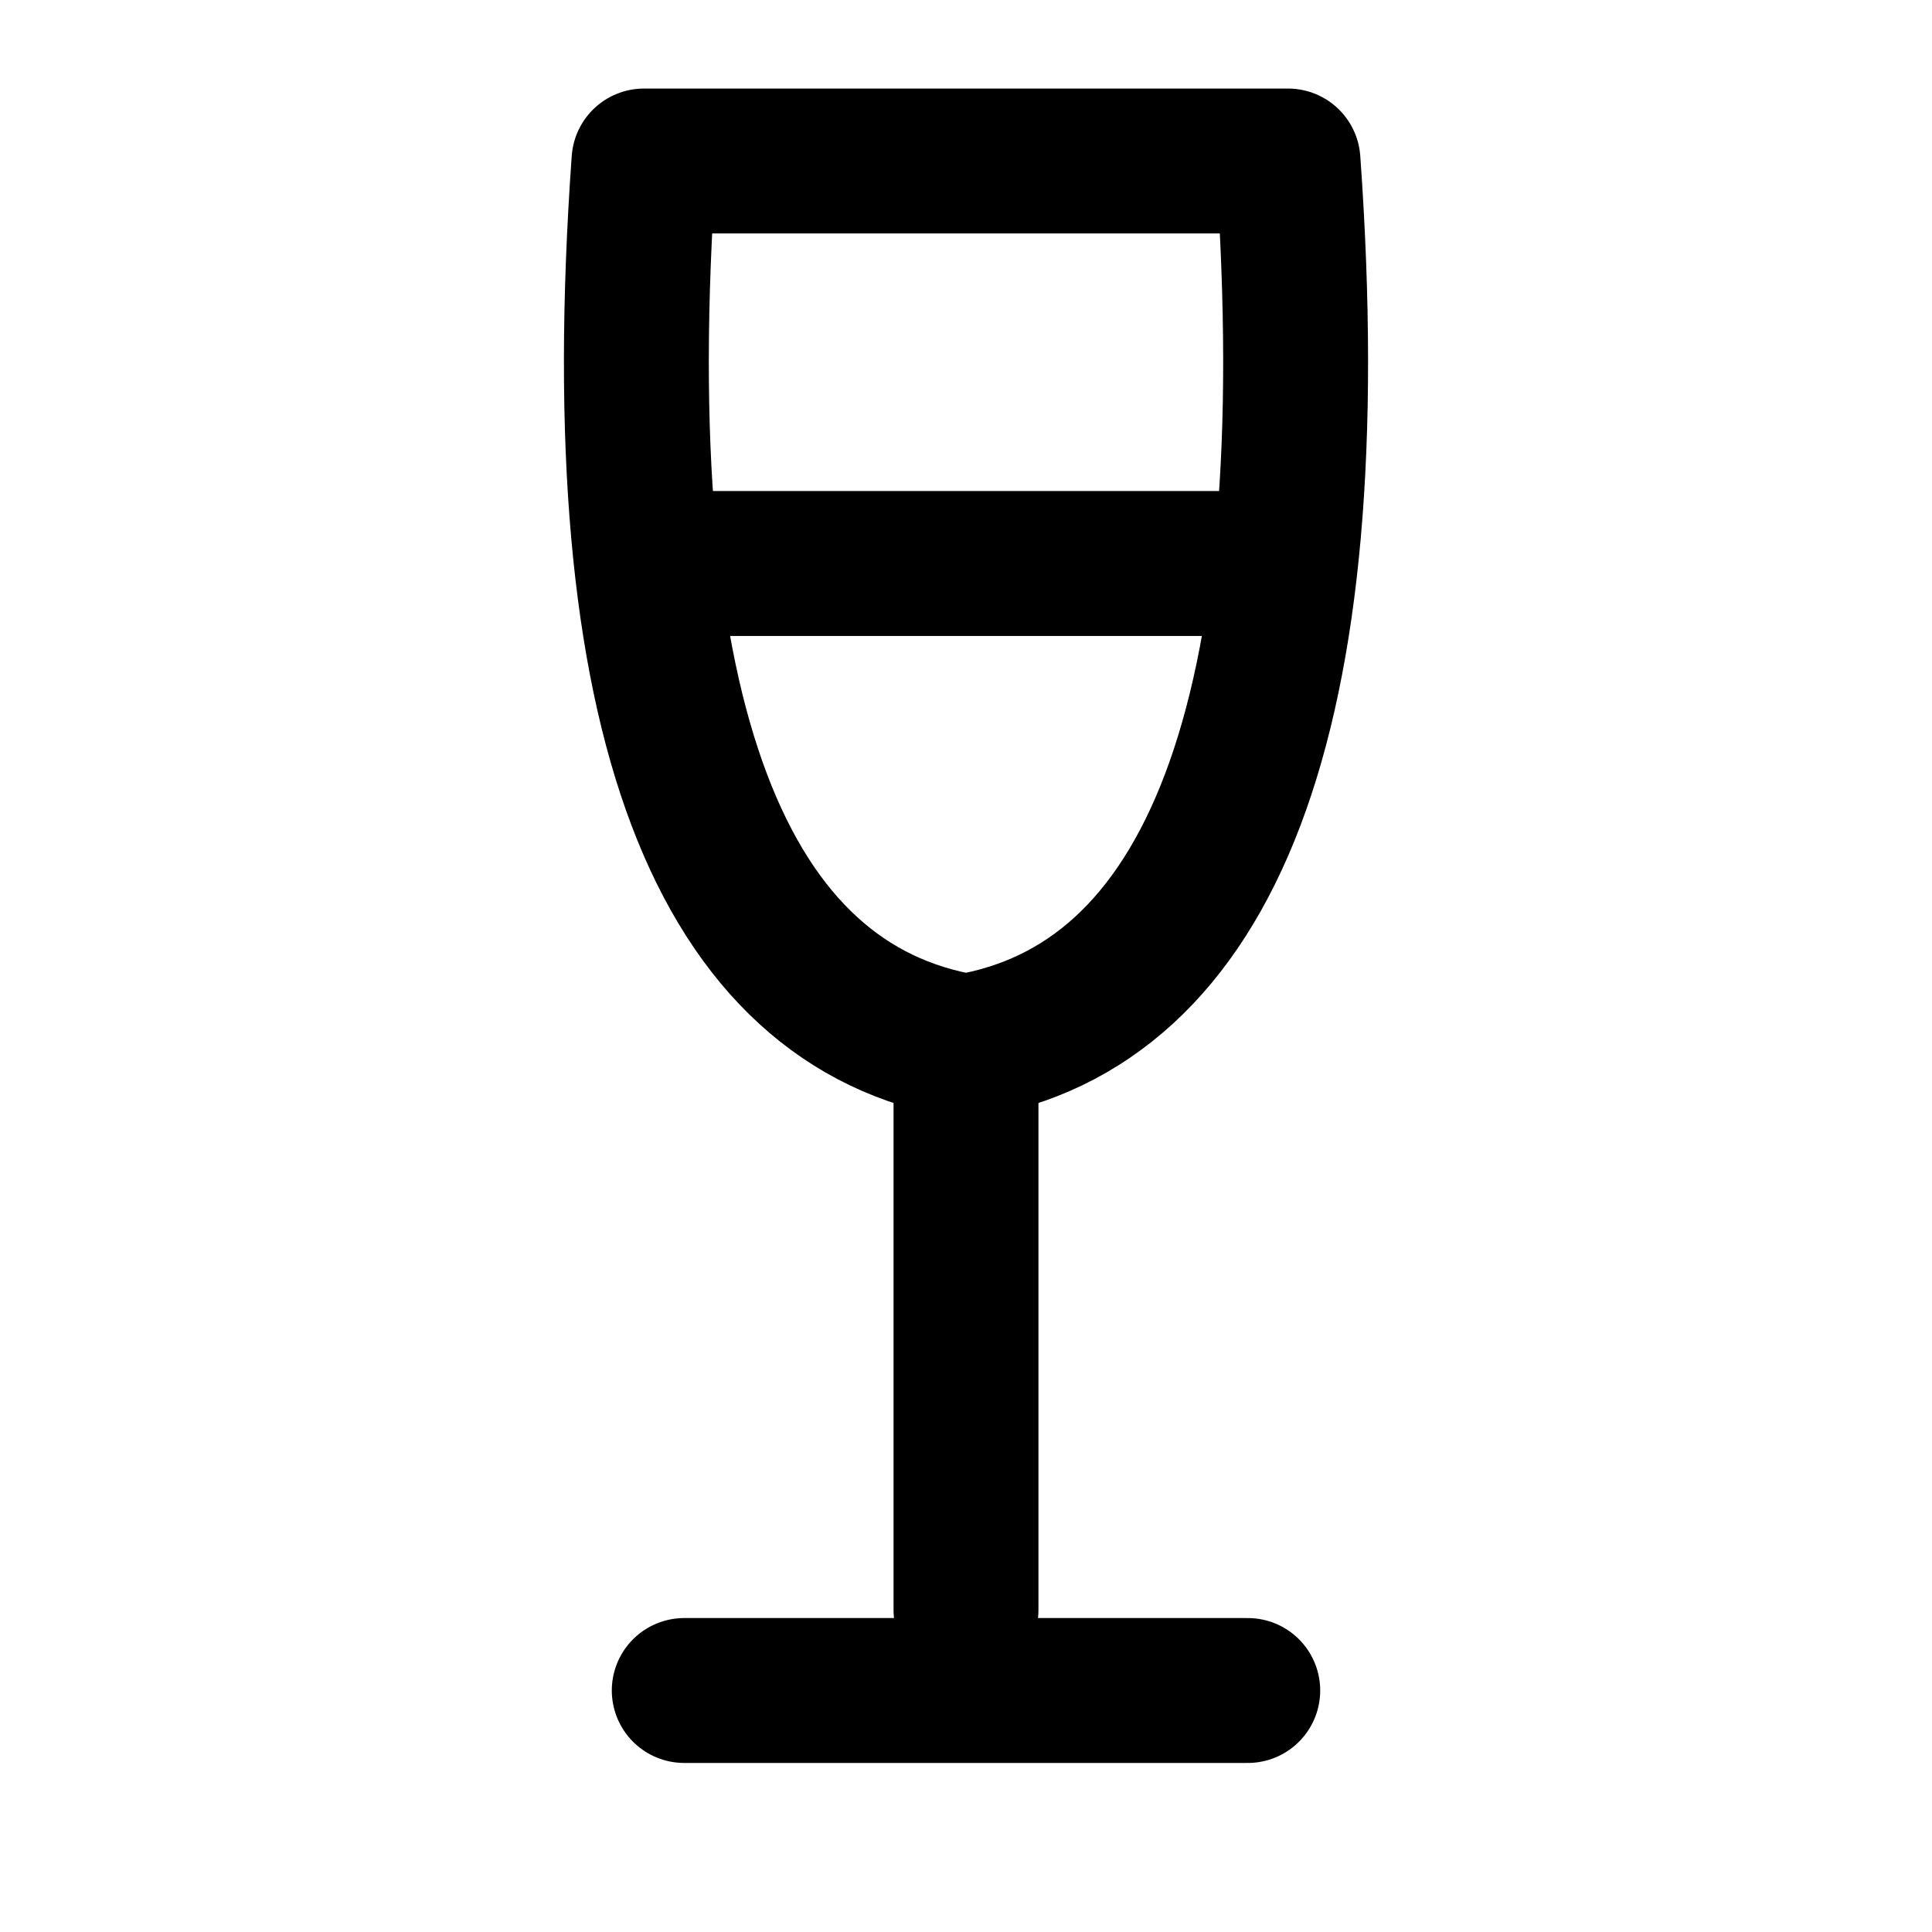
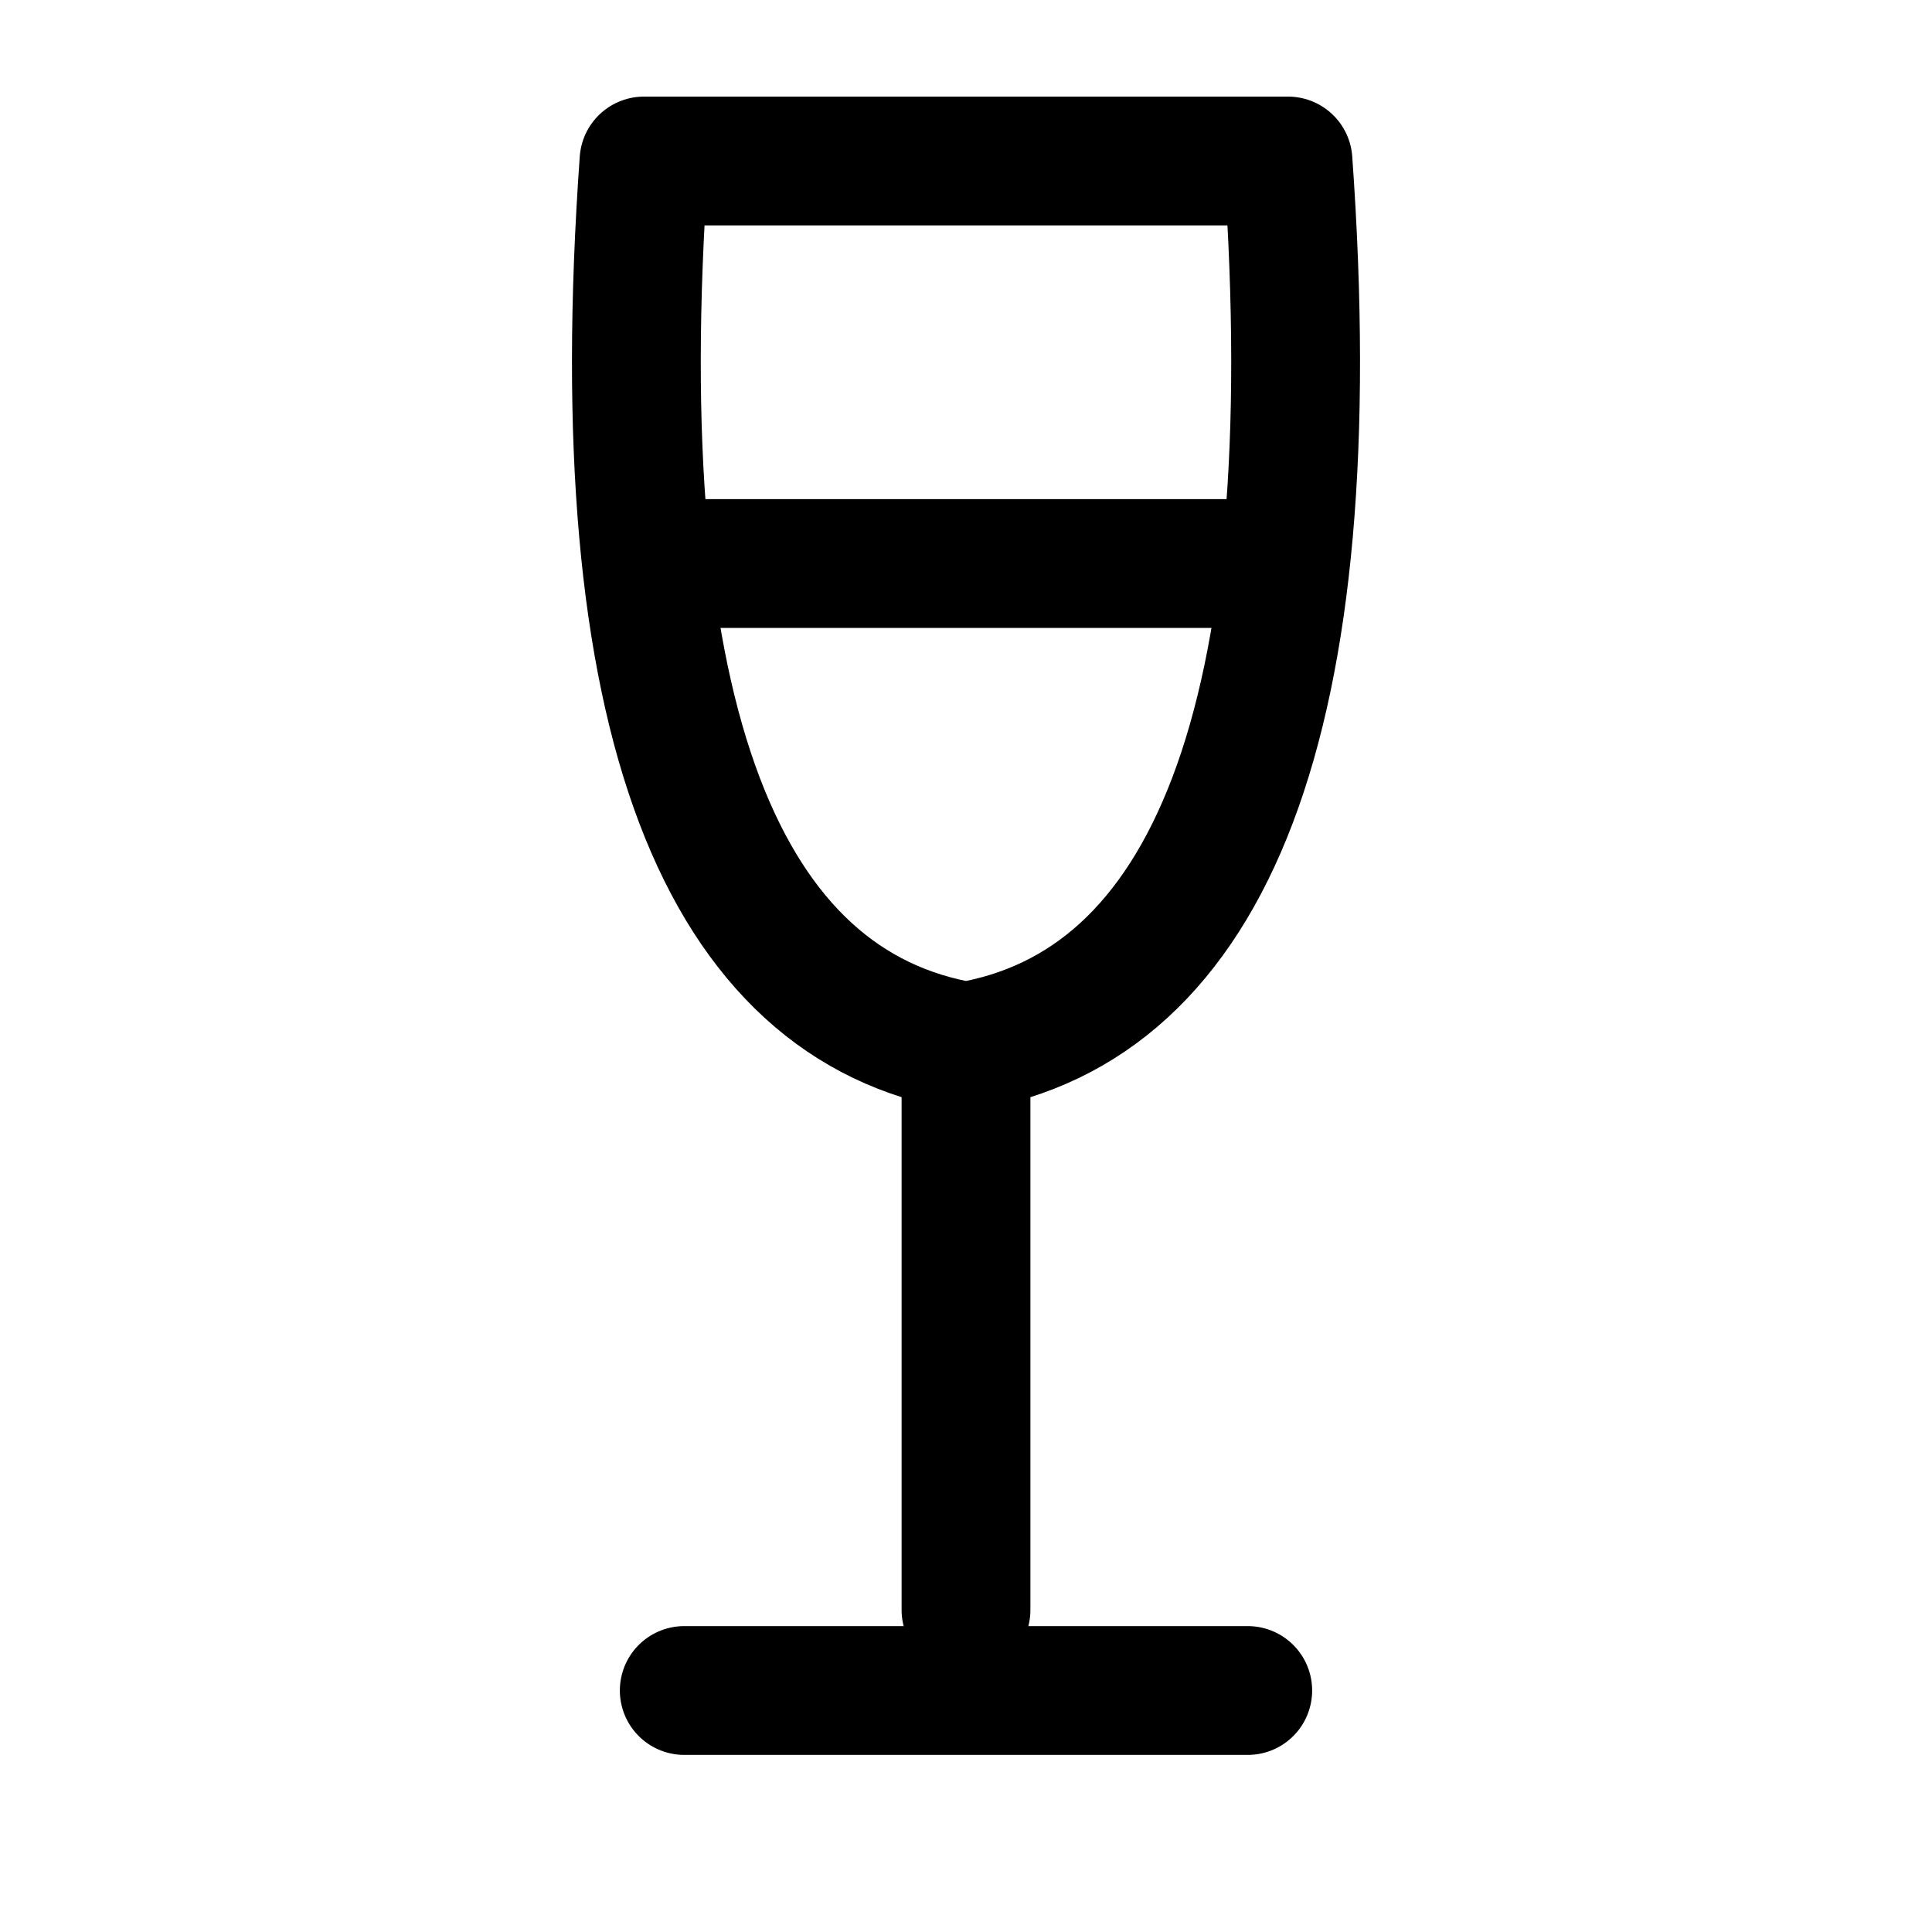
- <svg xmlns="http://www.w3.org/2000/svg" viewBox="0 0 24 24" fill="none" stroke="currentColor" stroke-width="1.8" stroke-linecap="round" stroke-linejoin="round">
+ <svg xmlns="http://www.w3.org/2000/svg" viewBox="0 0 24 24" fill="none" stroke="currentColor" stroke-width="1.6" stroke-linecap="round" stroke-linejoin="round">
  <path d="M8 2 H16 C 16.5 9 15 12.5 12 13 C 9 12.5 7.5 9 8 2 Z" />
  <path d="M12 13 L12 20" />
  <path d="M8.5 21 L15.5 21" />
  <path d="M8.1 7 L15.9 7" />
</svg>
